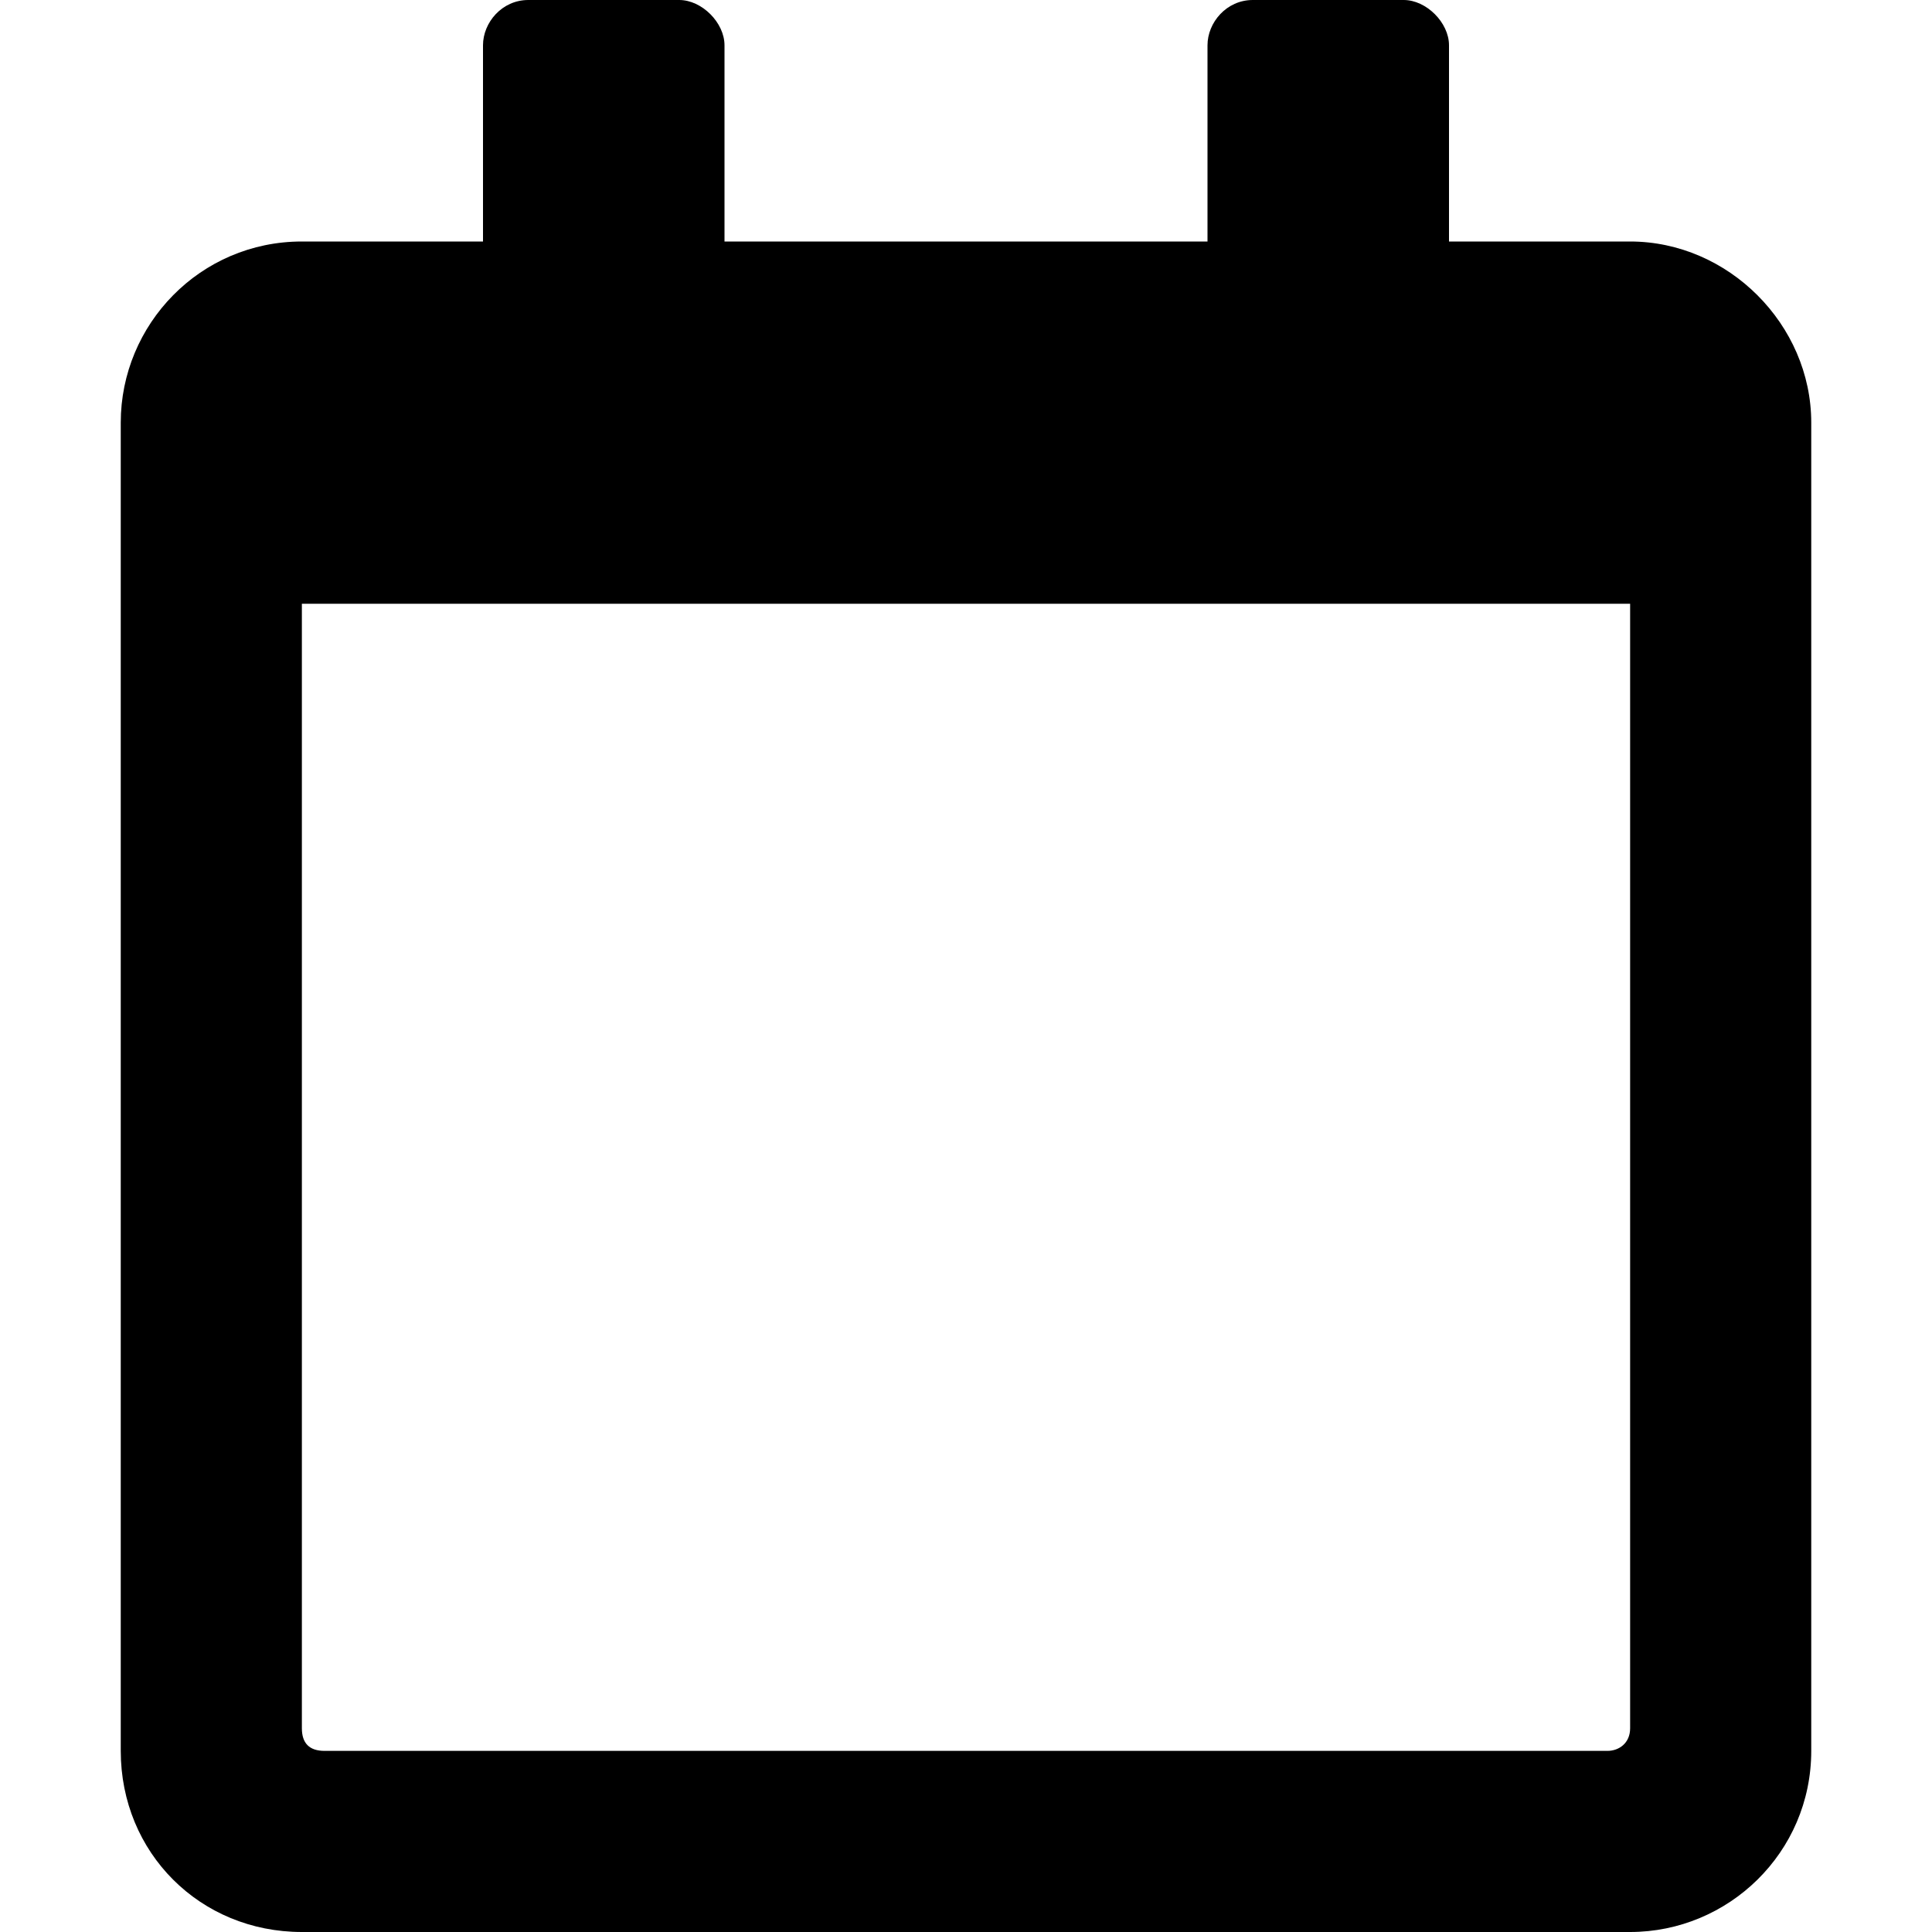
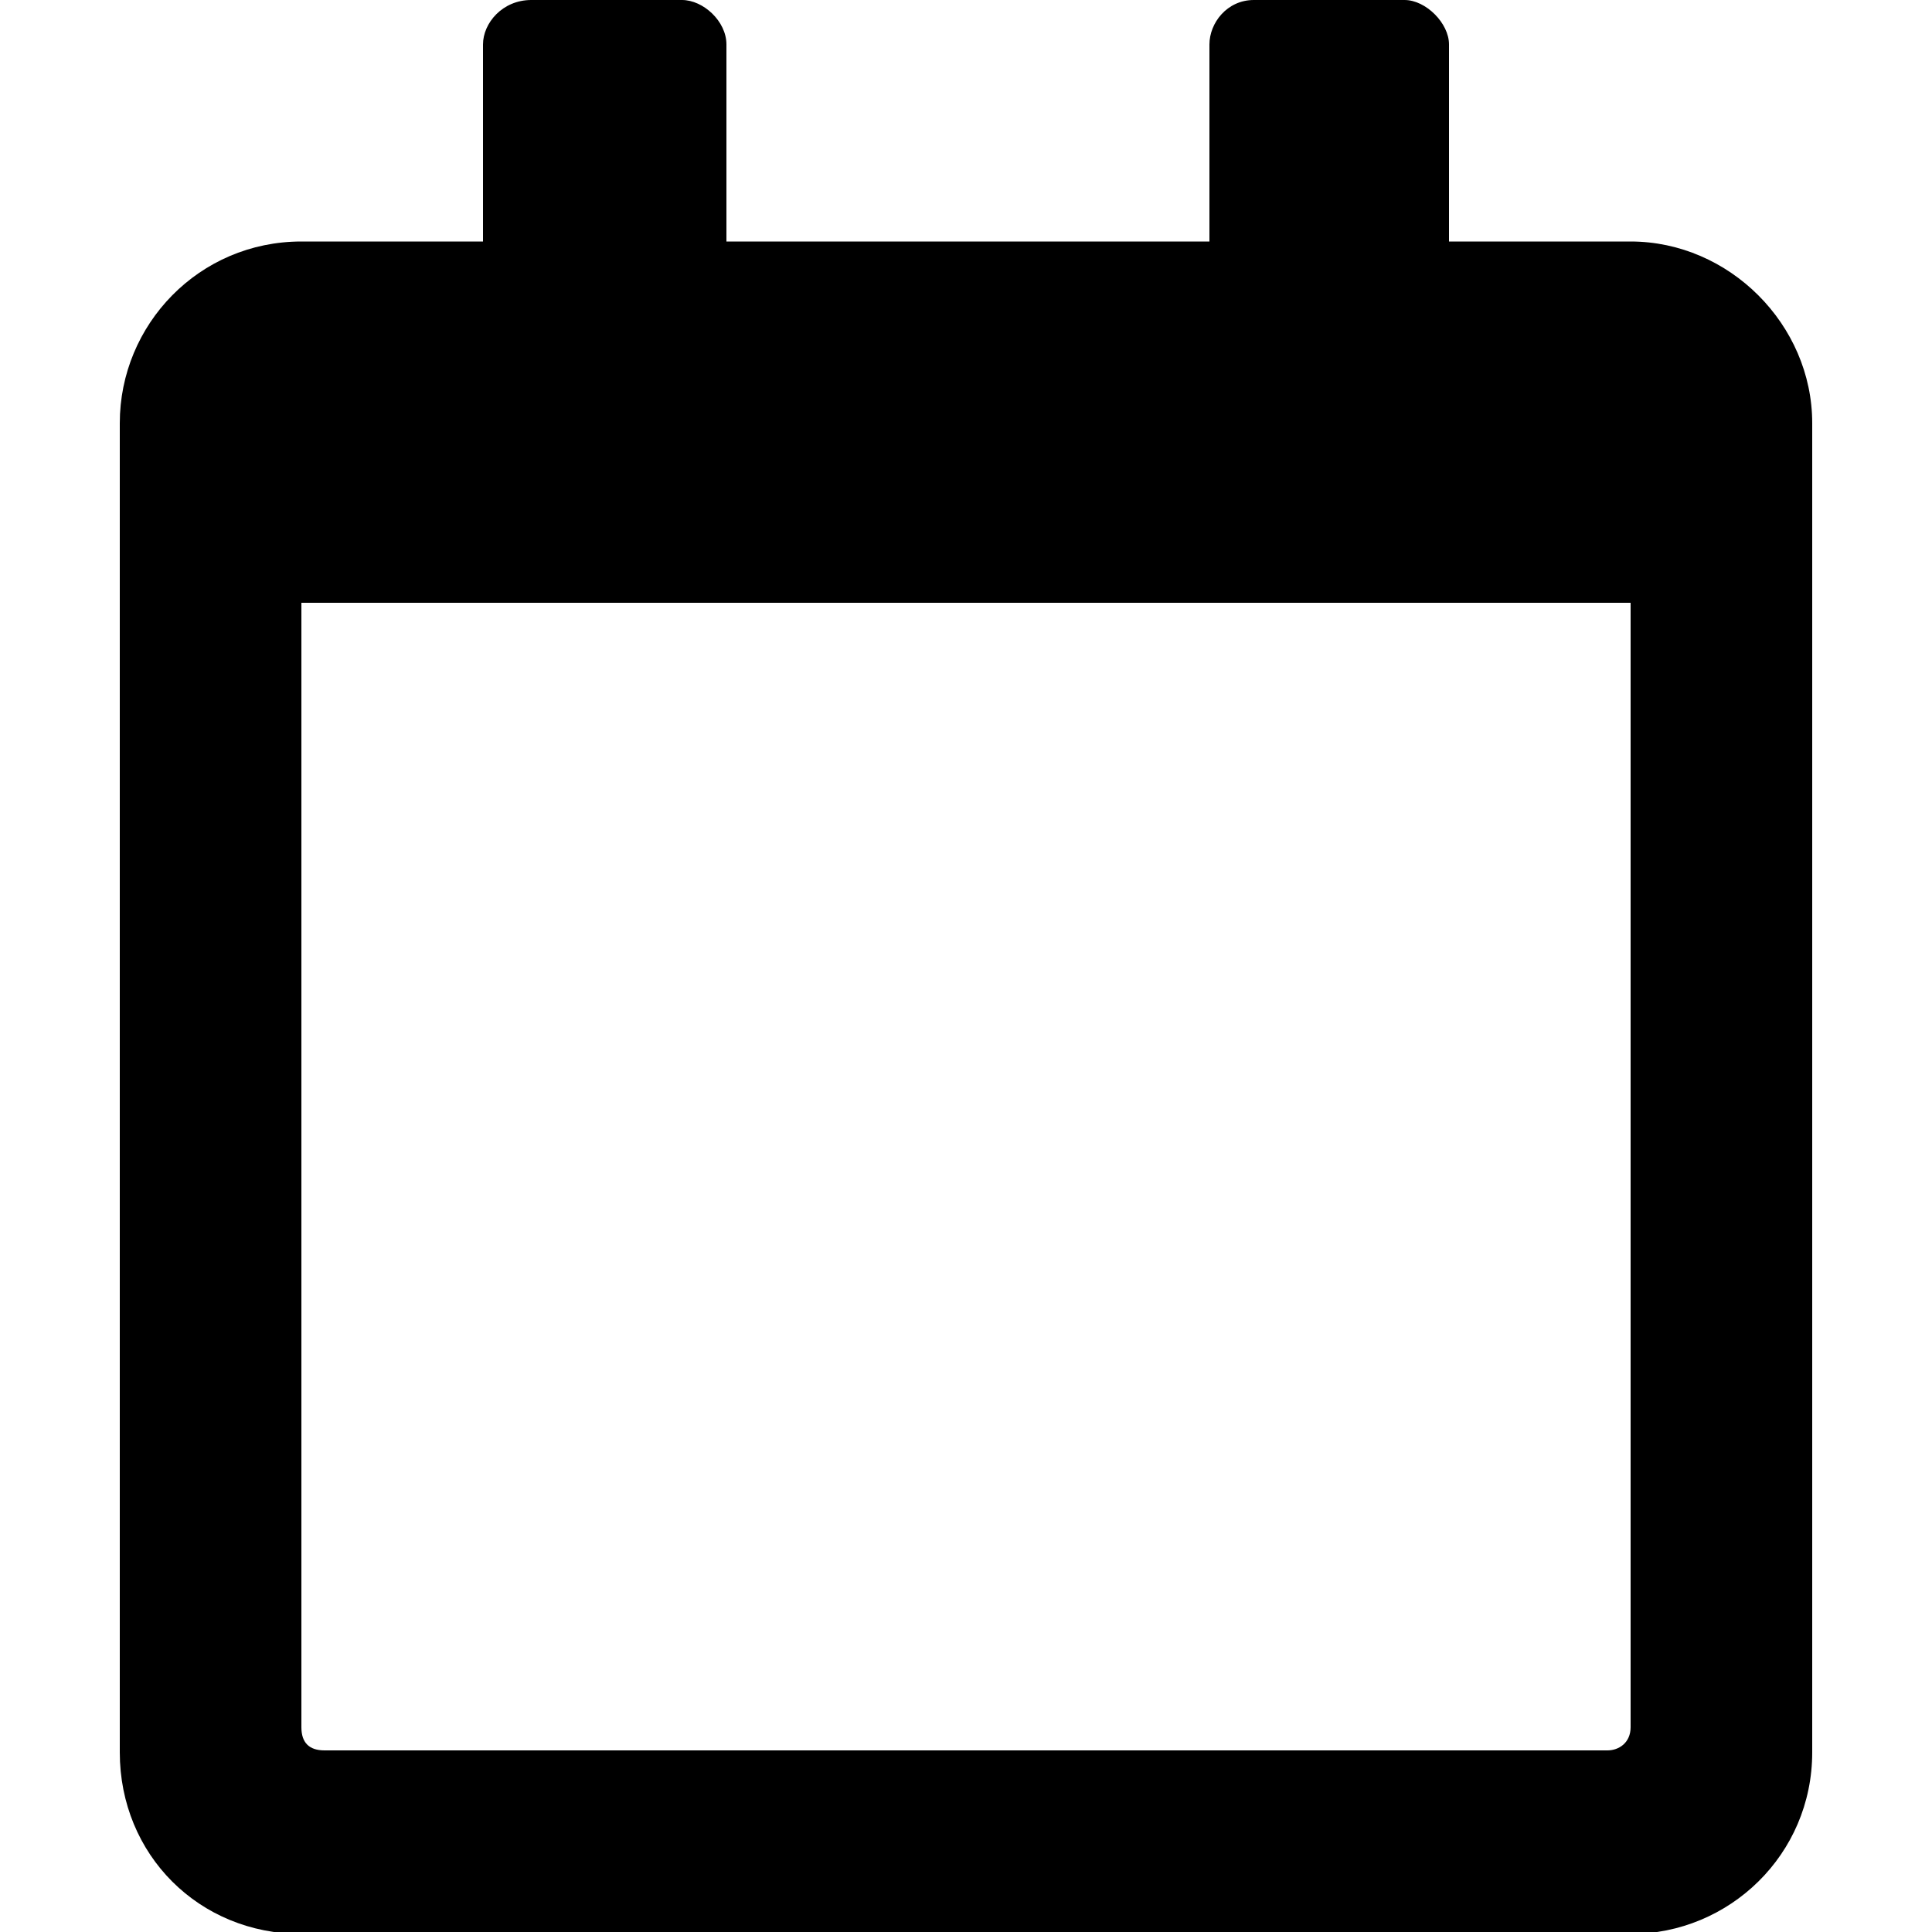
- <svg xmlns="http://www.w3.org/2000/svg" version="1.1" id="Layer_1" x="0px" y="0px" width="100px" height="100px" viewBox="0 0 100 100" enable-background="new 0 0 100 100" xml:space="preserve">
-   <path d="M84.375,12.5H75V2.344C75,1.172,73.828,0,72.656,0h-7.812C63.477,0,62.5,1.172,62.5,2.344V12.5h-25V2.344  C37.5,1.172,36.328,0,35.156,0h-7.812C25.977,0,25,1.172,25,2.344V12.5h-9.375c-5.273,0-9.375,4.297-9.375,9.375v68.75  c0,5.273,4.102,9.375,9.375,9.375h68.75c5.078,0,9.375-4.102,9.375-9.375v-68.75C93.75,16.797,89.453,12.5,84.375,12.5z   M83.203,90.625H16.797c-0.781,0-1.172-0.391-1.172-1.172V31.25h68.75v58.203C84.375,90.234,83.789,90.625,83.203,90.625z" />
+ <svg xmlns="http://www.w3.org/2000/svg" version="1.1" id="Layer_1" x="0px" y="0px" viewBox="0 0 100 100" style="enable-background:new 0 0 100 100;" xml:space="preserve">
+   <path d="M84.4,12.5H75V2.3C75,1.2,73.8,0,72.7,0h-7.8c-1.4,0-2.3,1.2-2.3,2.3v10.2h-25V2.3c0-1.2-1.2-2.3-2.3-2.3h-7.8  C26,0,25,1.2,25,2.3v10.2h-9.4c-5.3,0-9.4,4.3-9.4,9.4v68.8c0,5.3,4.1,9.4,9.4,9.4h68.8c5.1,0,9.4-4.1,9.4-9.4V21.9  C93.8,16.8,89.5,12.5,84.4,12.5z M83.2,90.6H16.8c-0.8,0-1.2-0.4-1.2-1.2V31.2h68.8v58.2C84.4,90.2,83.8,90.6,83.2,90.6z" />
</svg>
